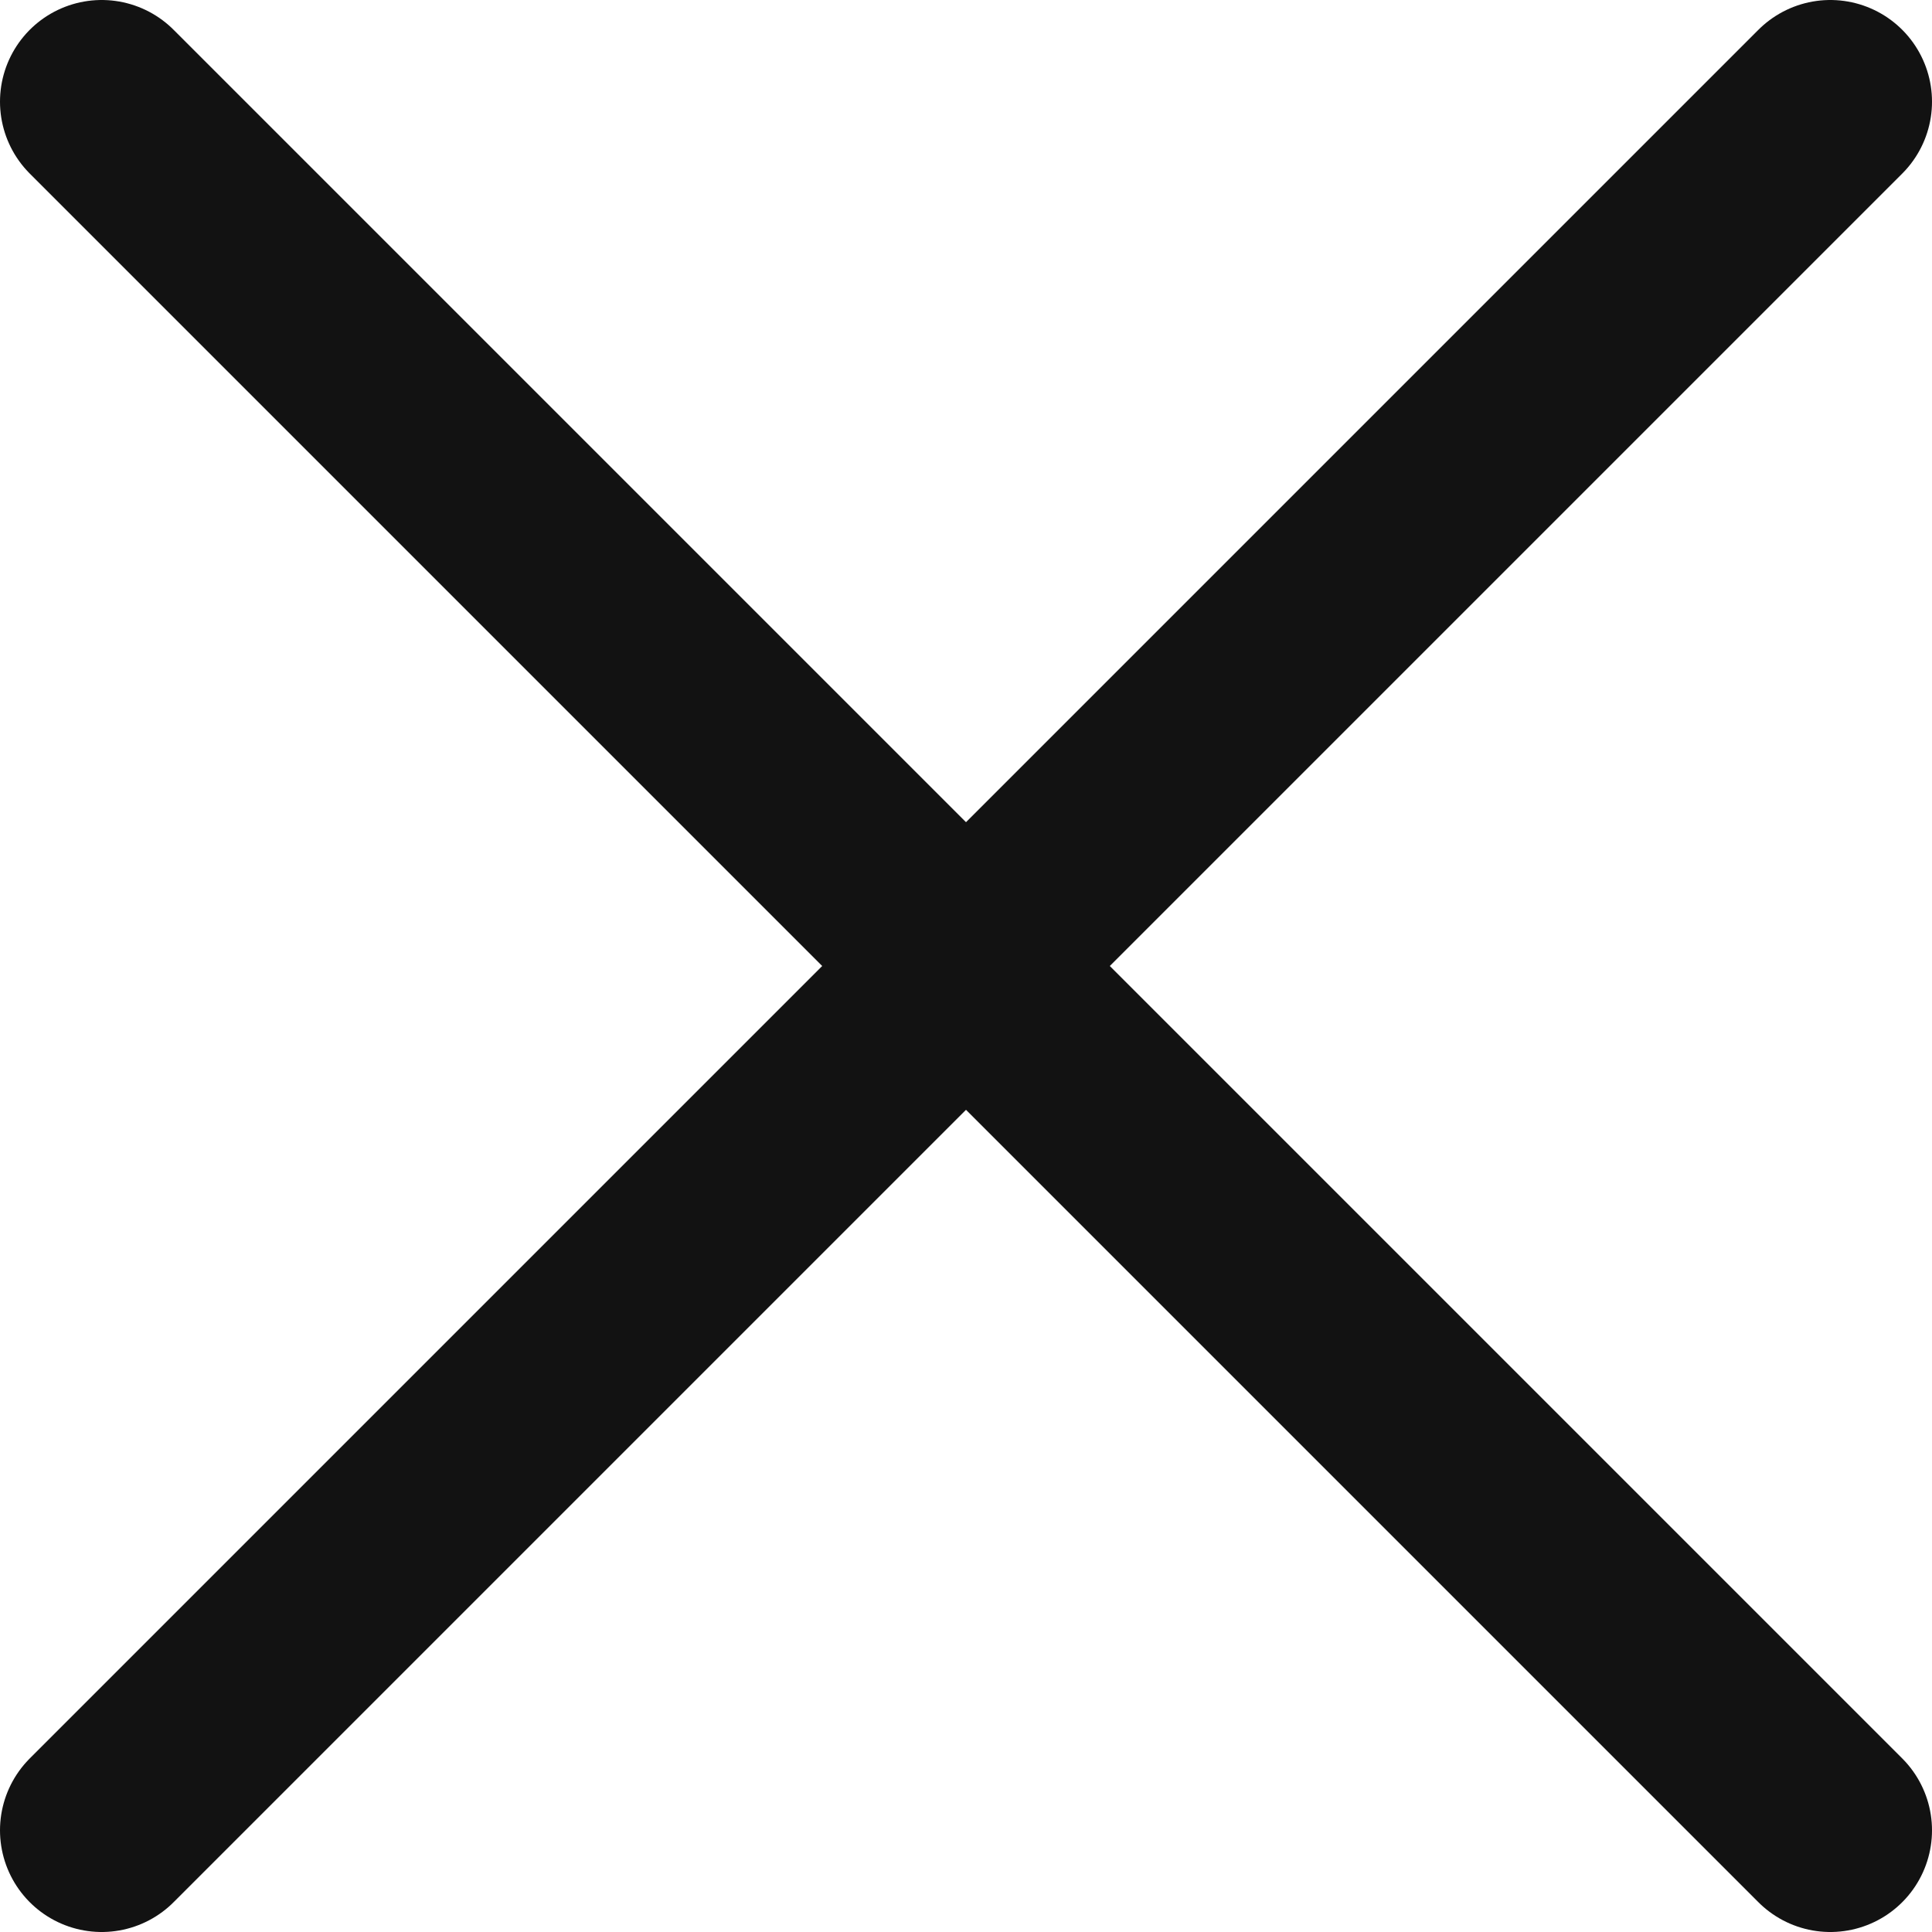
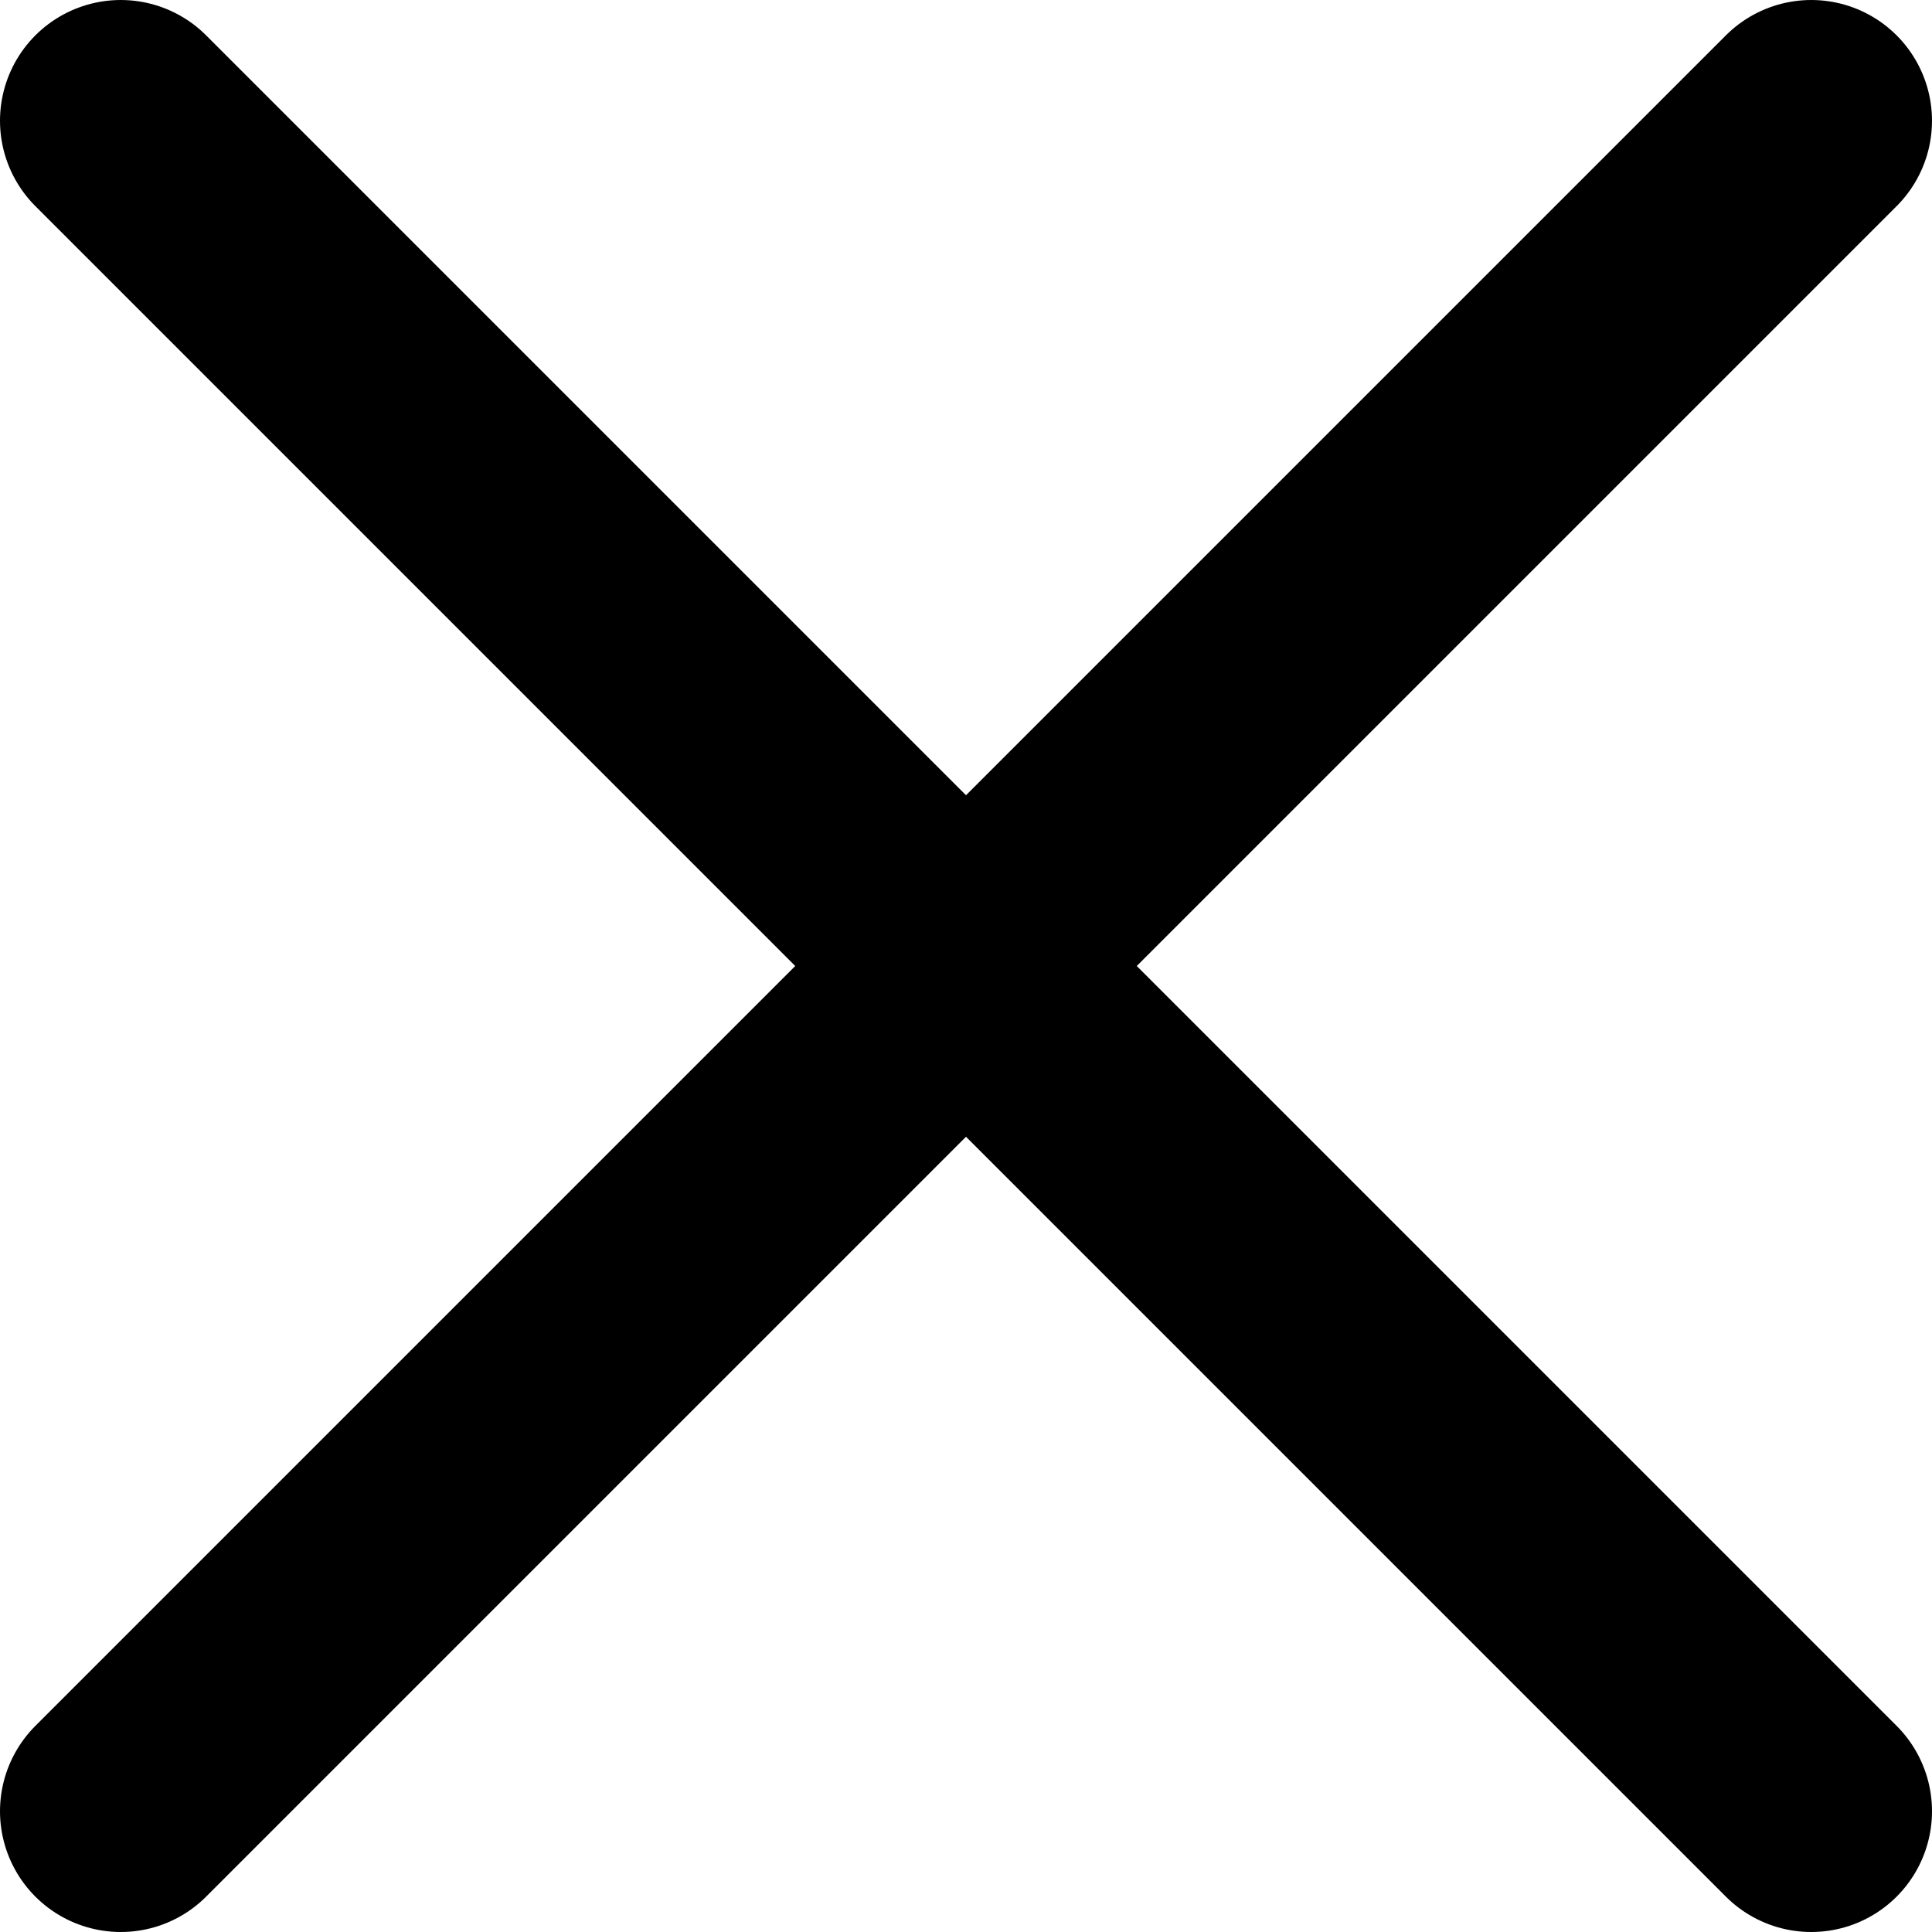
- <svg xmlns="http://www.w3.org/2000/svg" width="19" height="19" viewBox="0 0 19 19" fill="none">
-   <path d="M18 1L1 18" stroke="#121212" stroke-width="2" stroke-linecap="round" stroke-linejoin="round" />
-   <path d="M1 1L18 18" stroke="#121212" stroke-width="2" stroke-linecap="round" stroke-linejoin="round" />
+ <svg xmlns="http://www.w3.org/2000/svg" width="16" height="16" viewBox="0 0 16 16" fill="none">
+   <path d="M15 15L1 1" stroke="black" stroke-width="2" stroke-linecap="round" />
+   <path d="M1 15L15 1" stroke="black" stroke-width="2" stroke-linecap="round" />
</svg>
